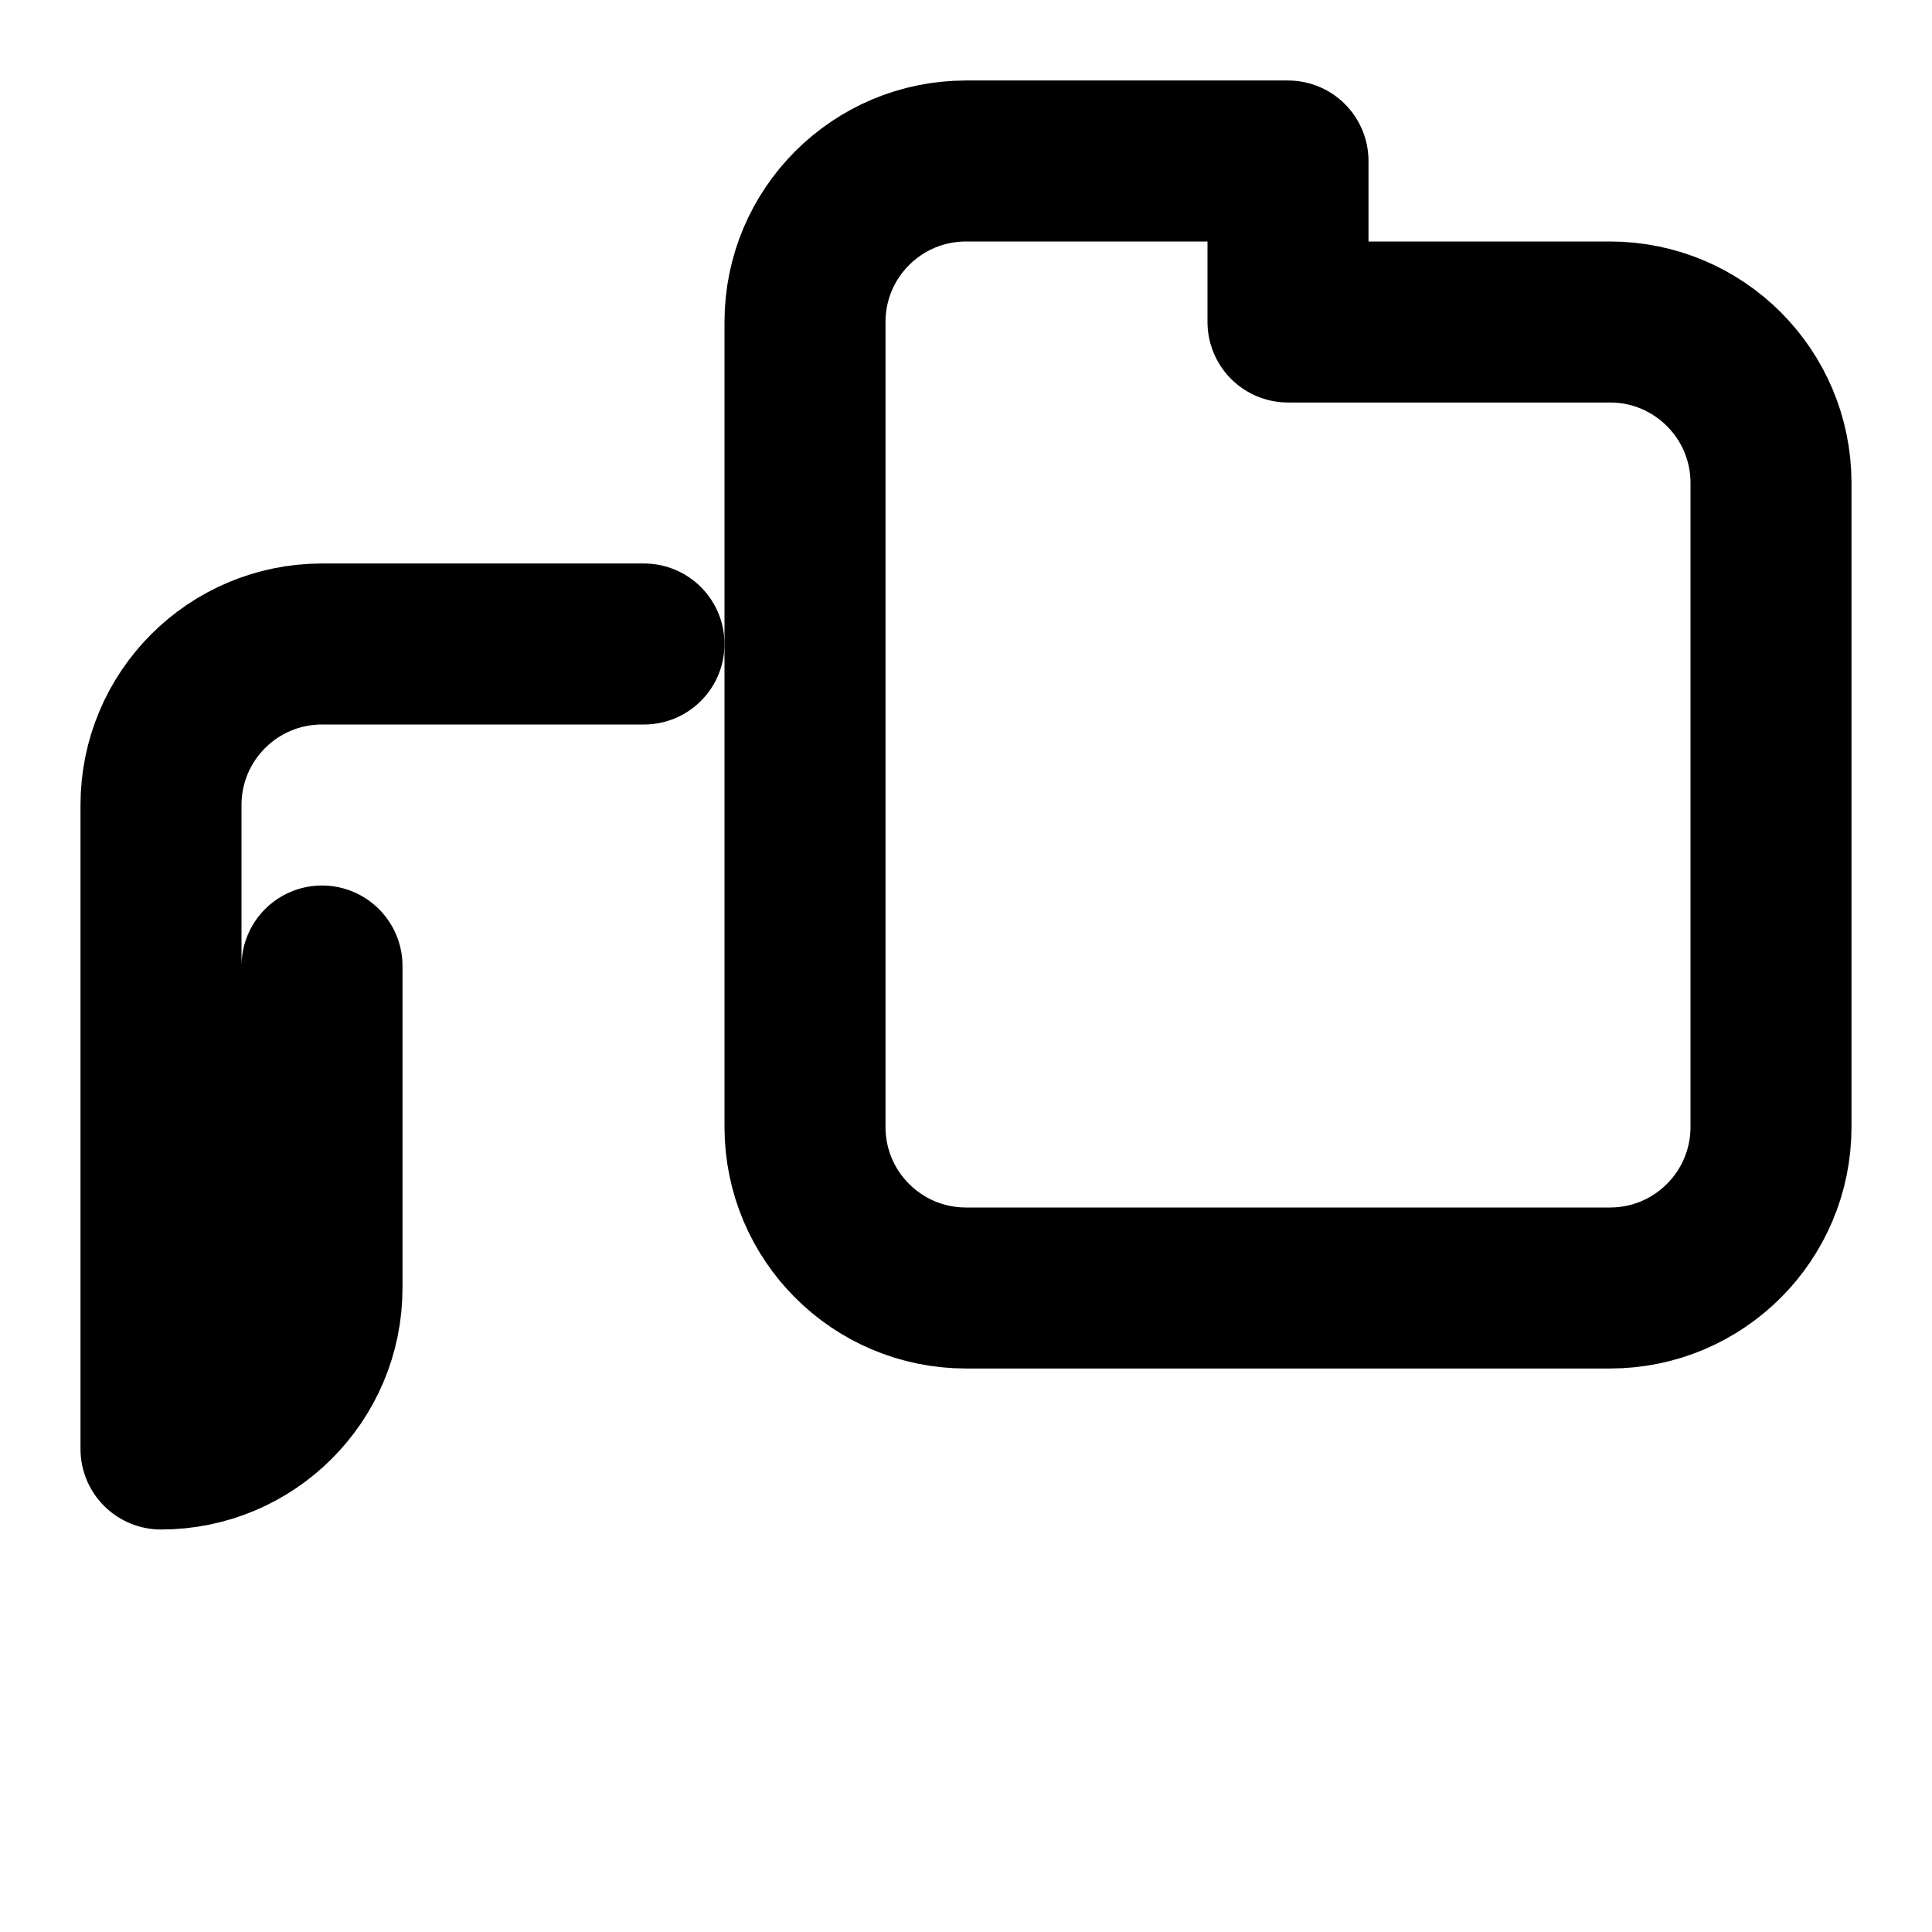
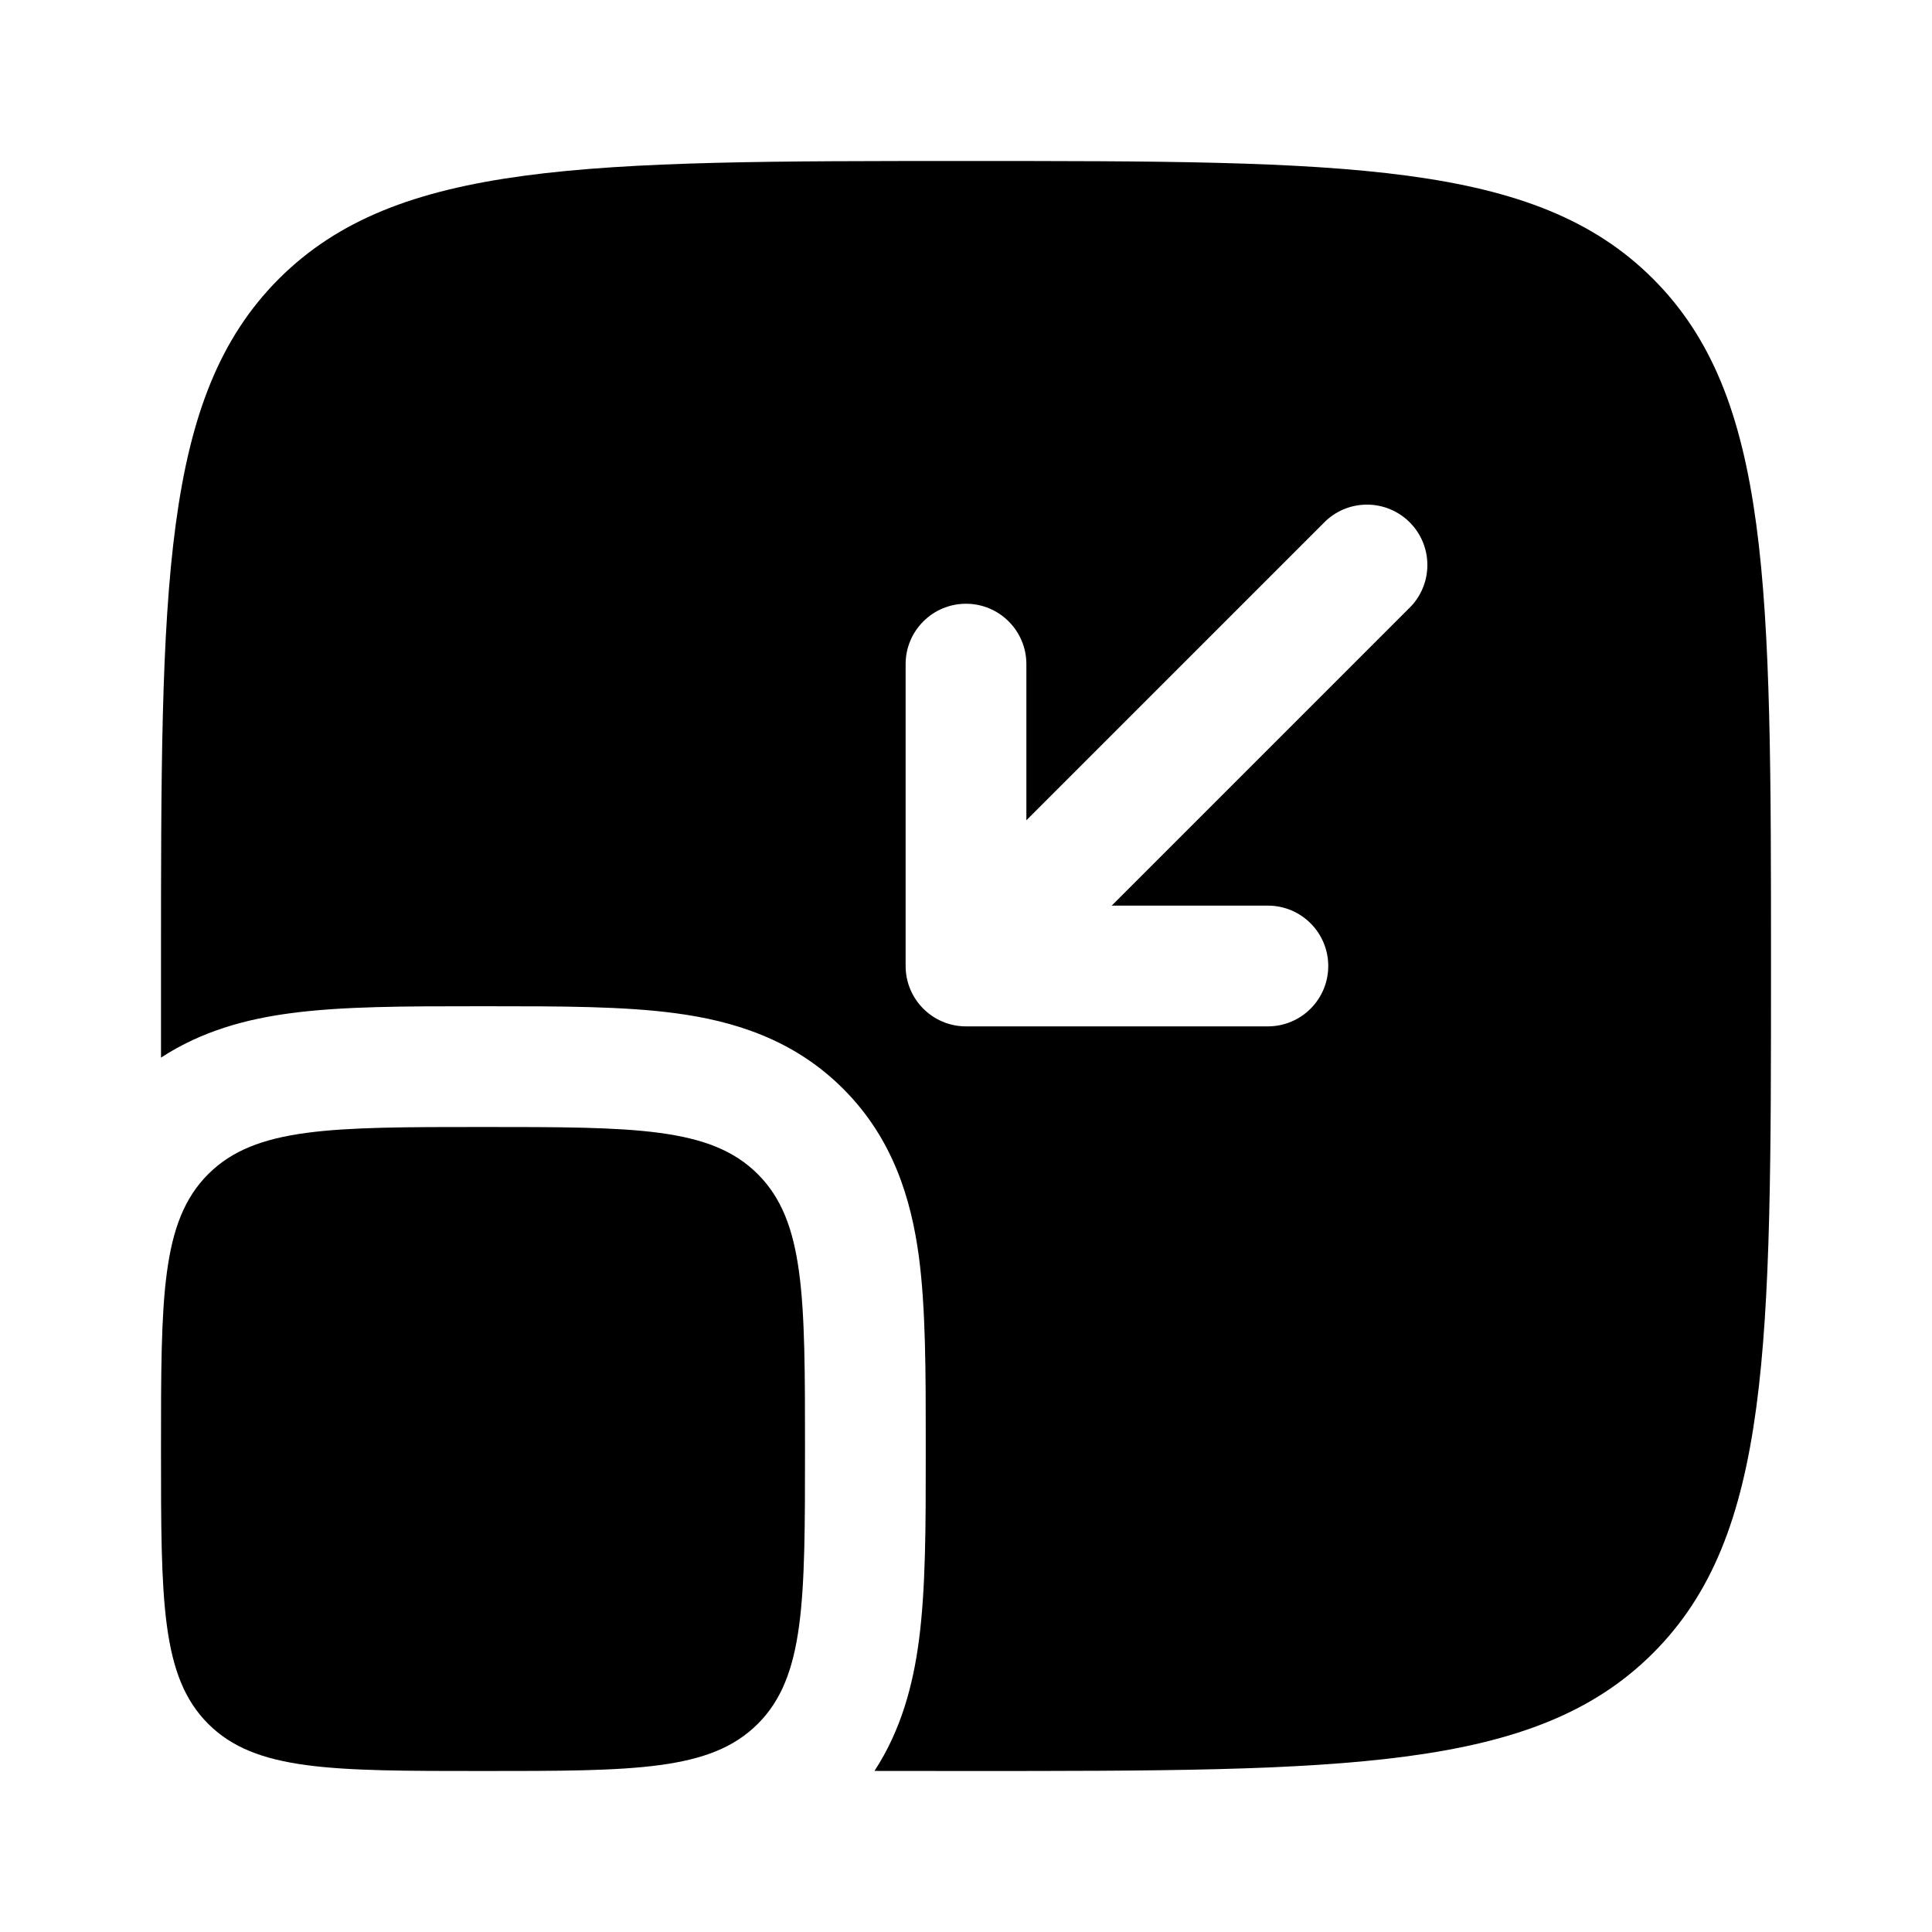
- <svg xmlns="http://www.w3.org/2000/svg" width="24" height="24" viewBox="0 0 24 24" fill="none" stroke="currentColor" stroke-width="2" stroke-linecap="round" stroke-linejoin="round">
-   <path d="M8 8H4a2 2 0 0 0-2 2v8a2 2 0 0 0 2-2v-4" />
-   <path d="M16 4h4a2 2 0 0 1 2 2v8a2 2 0 0 1-2 2h-8a2 2 0 0 1-2-2V4a2 2 0 0 1 2-2h4z" />
+ <svg xmlns="http://www.w3.org/2000/svg" width="1em" height="1em" viewBox="0 0 24 24">
+   <path fill="currentColor" d="M2 18c0-1.886 0-2.828.586-3.414S4.114 14 6 14s2.828 0 3.414.586S10 16.114 10 18s0 2.828-.586 3.414S7.886 22 6 22s-2.828 0-3.414-.586S2 19.886 2 18" />
+   <path fill="currentColor" fill-rule="evenodd" d="M3.464 3.464C2 4.93 2 7.286 2 12v1.138c.509-.333 1.069-.48 1.606-.551c.645-.087 1.439-.087 2.305-.087h.179c.865 0 1.659 0 2.304.087c.711.095 1.463.32 2.08.938c.619.618.844 1.37.94 2.08c.086.646.086 1.44.086 2.305v.18c0 .865 0 1.659-.087 2.304c-.072.537-.218 1.097-.55 1.605L12 22c4.714 0 7.071 0 8.535-1.465C22 19.072 22 16.714 22 12s0-7.071-1.465-8.536C19.072 2 16.714 2 12 2S4.929 2 3.464 3.464M15.75 12.75a.75.75 0 0 0 0-1.5h-1.94l3.72-3.72a.75.75 0 0 0-1.06-1.06l-3.72 3.72V8.25a.75.75 0 0 0-1.5 0V12c0 .414.336.75.75.75z" clip-rule="evenodd" />
</svg>
